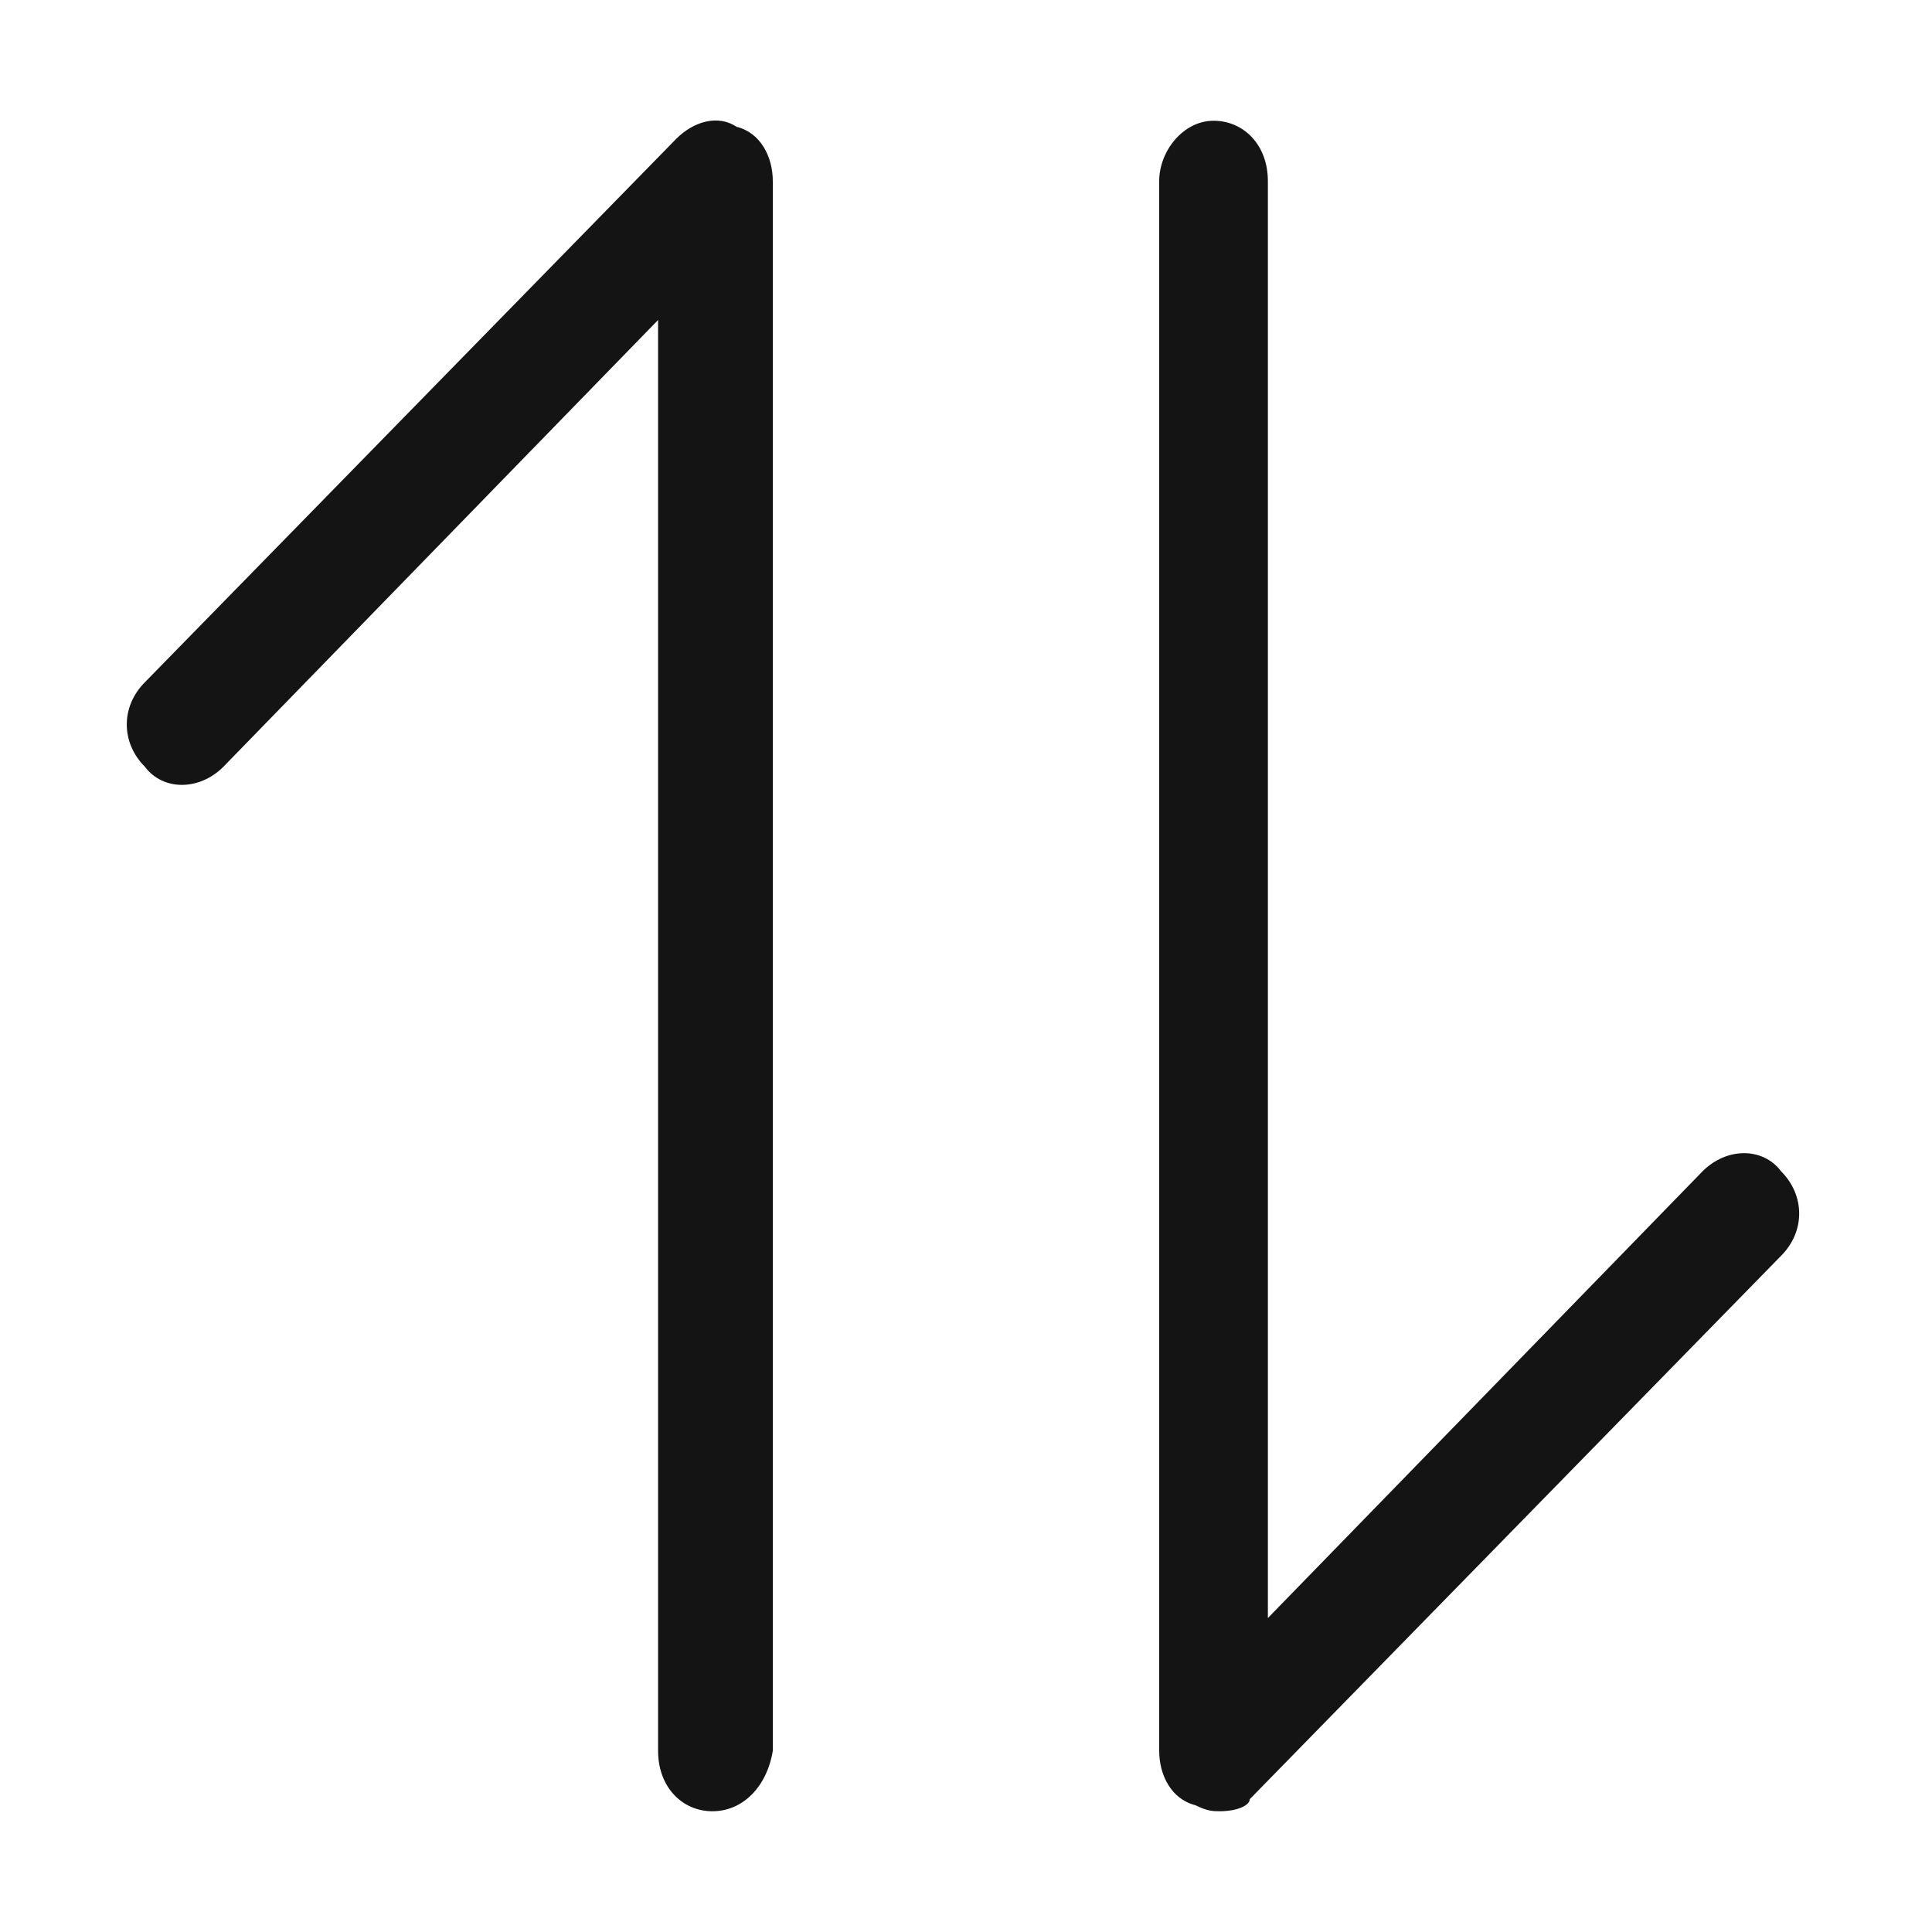
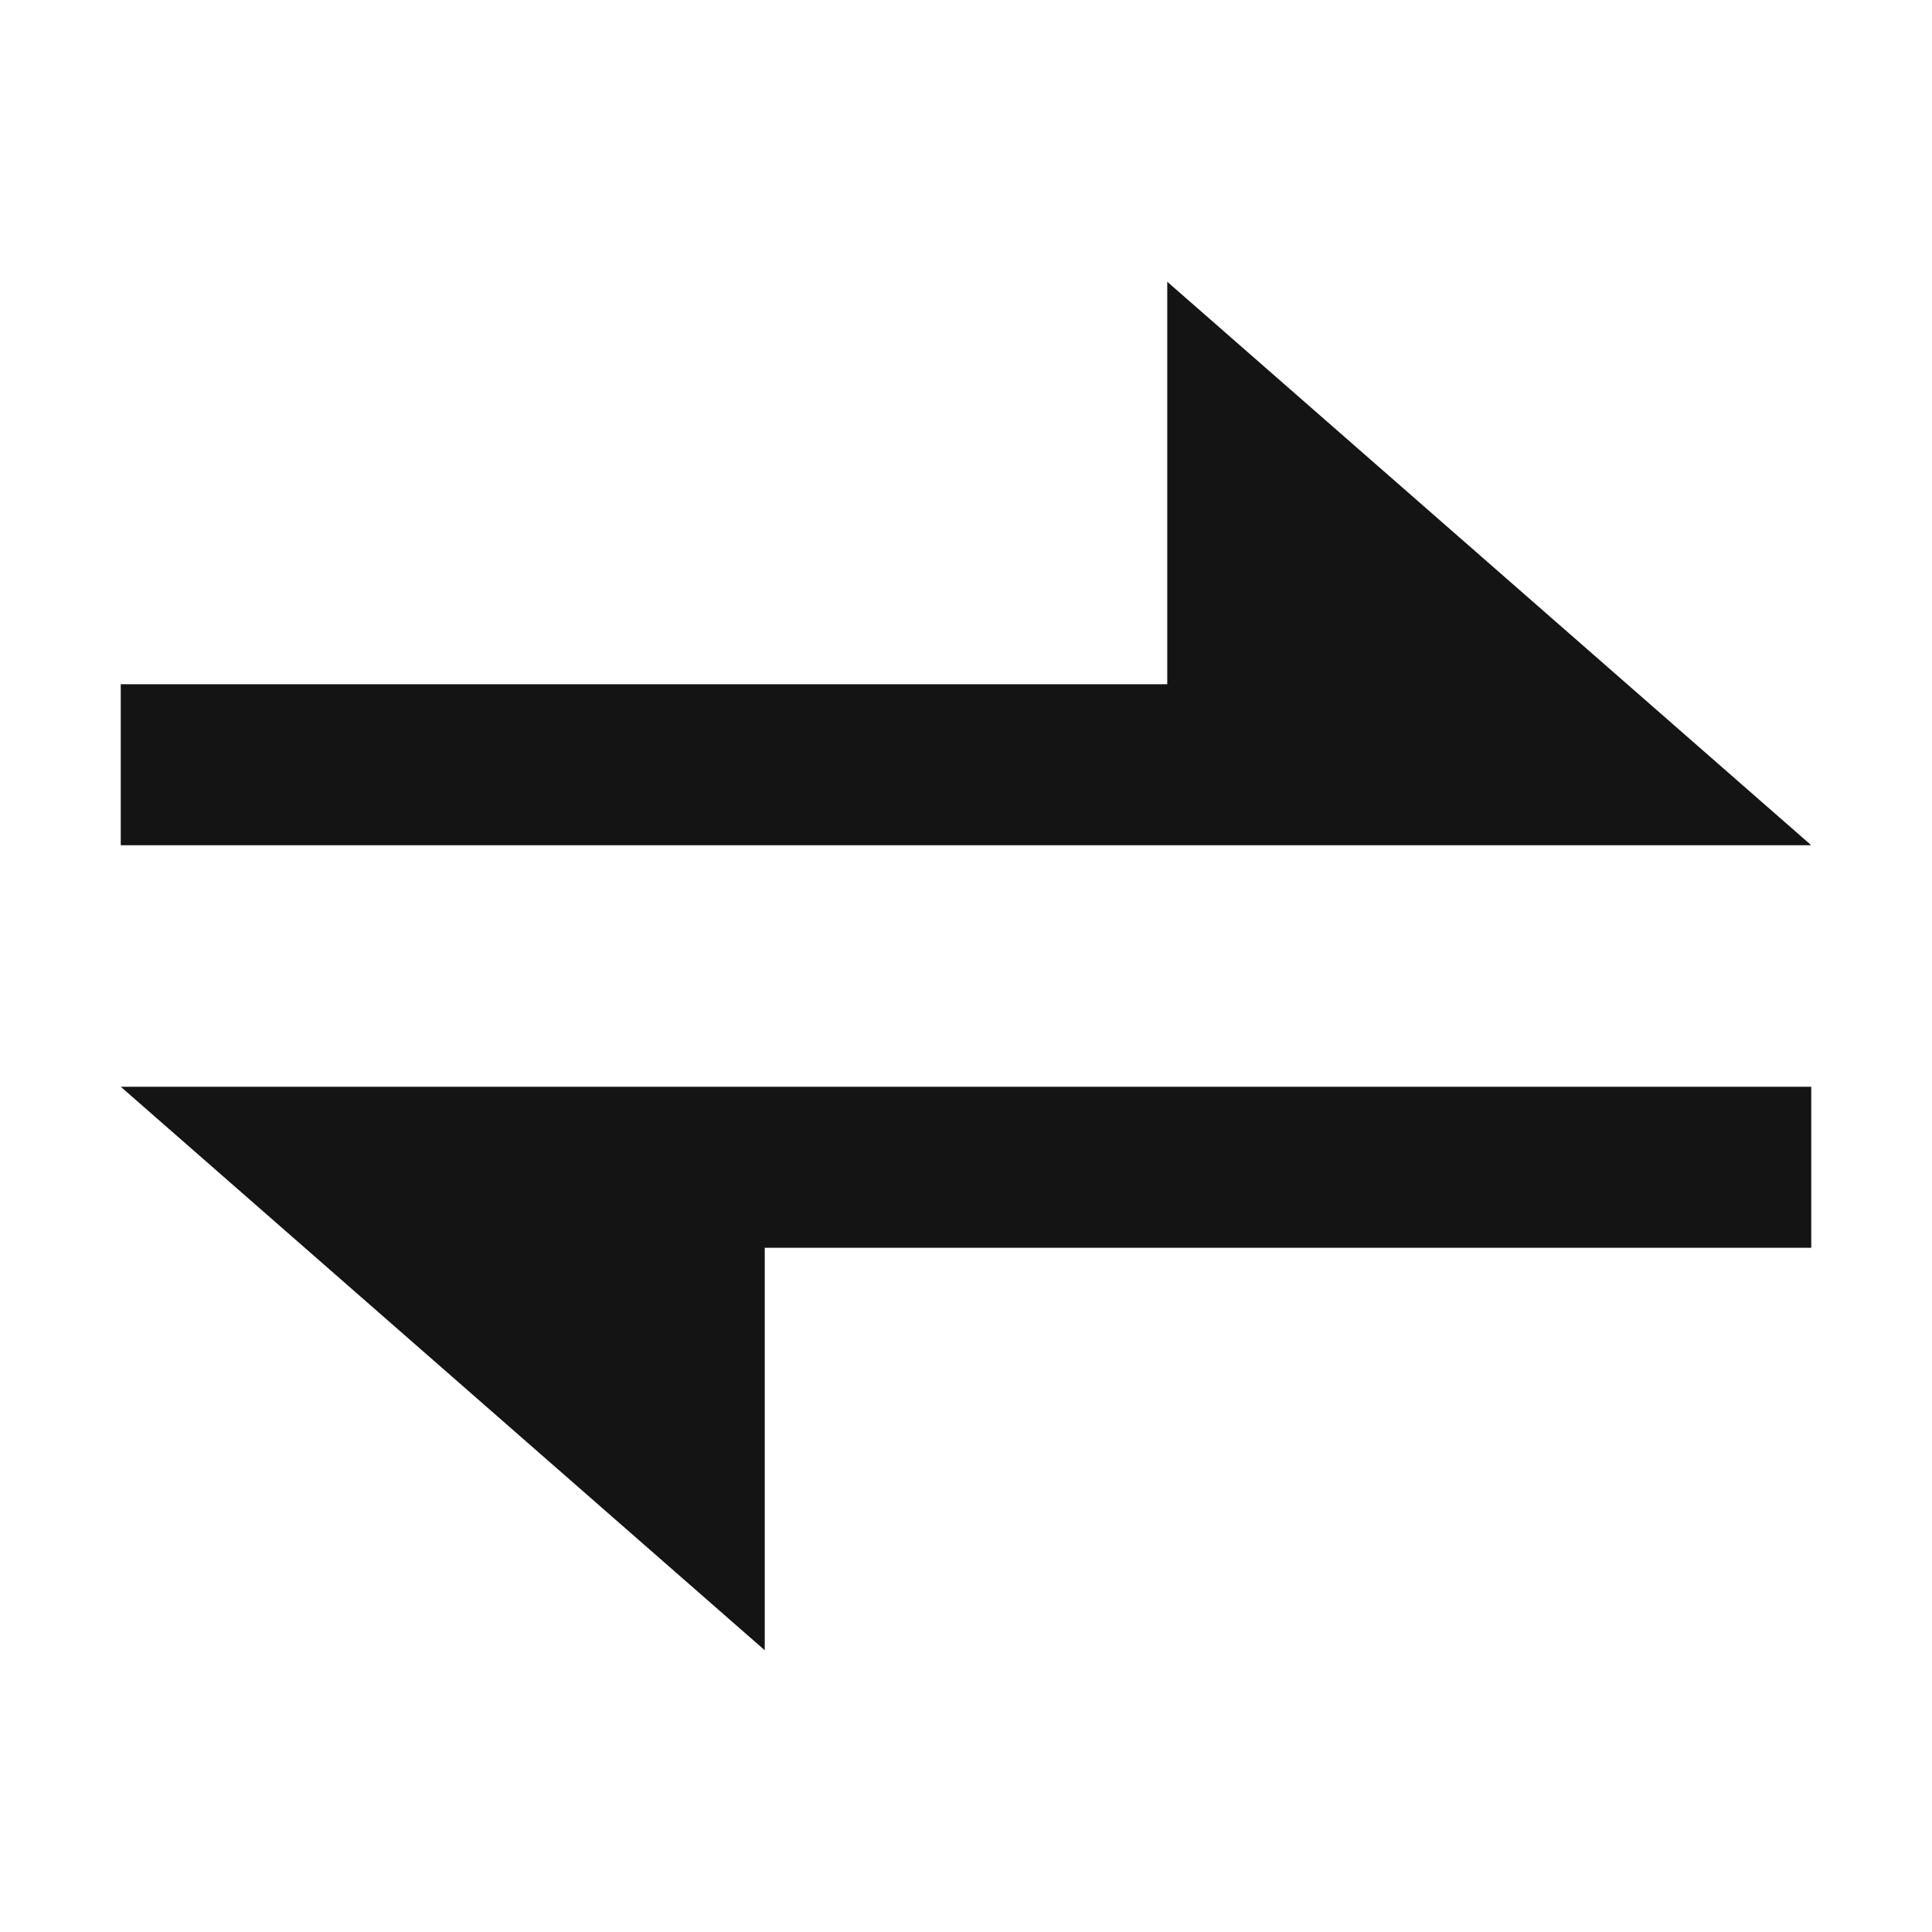
- <svg xmlns="http://www.w3.org/2000/svg" t="1751593011683" class="icon" viewBox="0 0 1024 1024" version="1.1" p-id="16064" width="256" height="256">
-   <path d="M377.6 960c-16 0-28.8-12.8-28.8-32V169.6l-230.4 236.8c-12.8 12.8-32 12.8-41.6 0-12.8-12.8-12.8-32 0-44.8l281.6-288c9.6-9.6 22.4-12.8 32-6.4 12.8 3.2 19.2 16 19.2 28.8v832c-3.2 19.2-16 32-32 32z m268.8 0c-3.2 0-6.4 0-12.8-3.2-12.8-3.2-19.2-16-19.2-28.8V96c0-16 12.8-32 28.8-32s28.8 12.8 28.8 32v761.6l230.4-236.8c12.8-12.8 32-12.8 41.6 0 12.8 12.8 12.8 32 0 44.8l-281.6 288c0 3.2-6.4 6.4-16 6.4z" fill="#141414" p-id="16065" />
+ <svg xmlns="http://www.w3.org/2000/svg" t="1759064442642" class="icon" viewBox="0 0 1024 1024" version="1.1" p-id="11753" width="64" height="64">
+   <path d="M618.667 149.333v213.333h-554.667v85.333h896l-341.333-298.667z m-213.333 725.333v-213.333h554.667v-85.333H64l341.333 298.667z" p-id="11754" fill="#141414" />
</svg>
